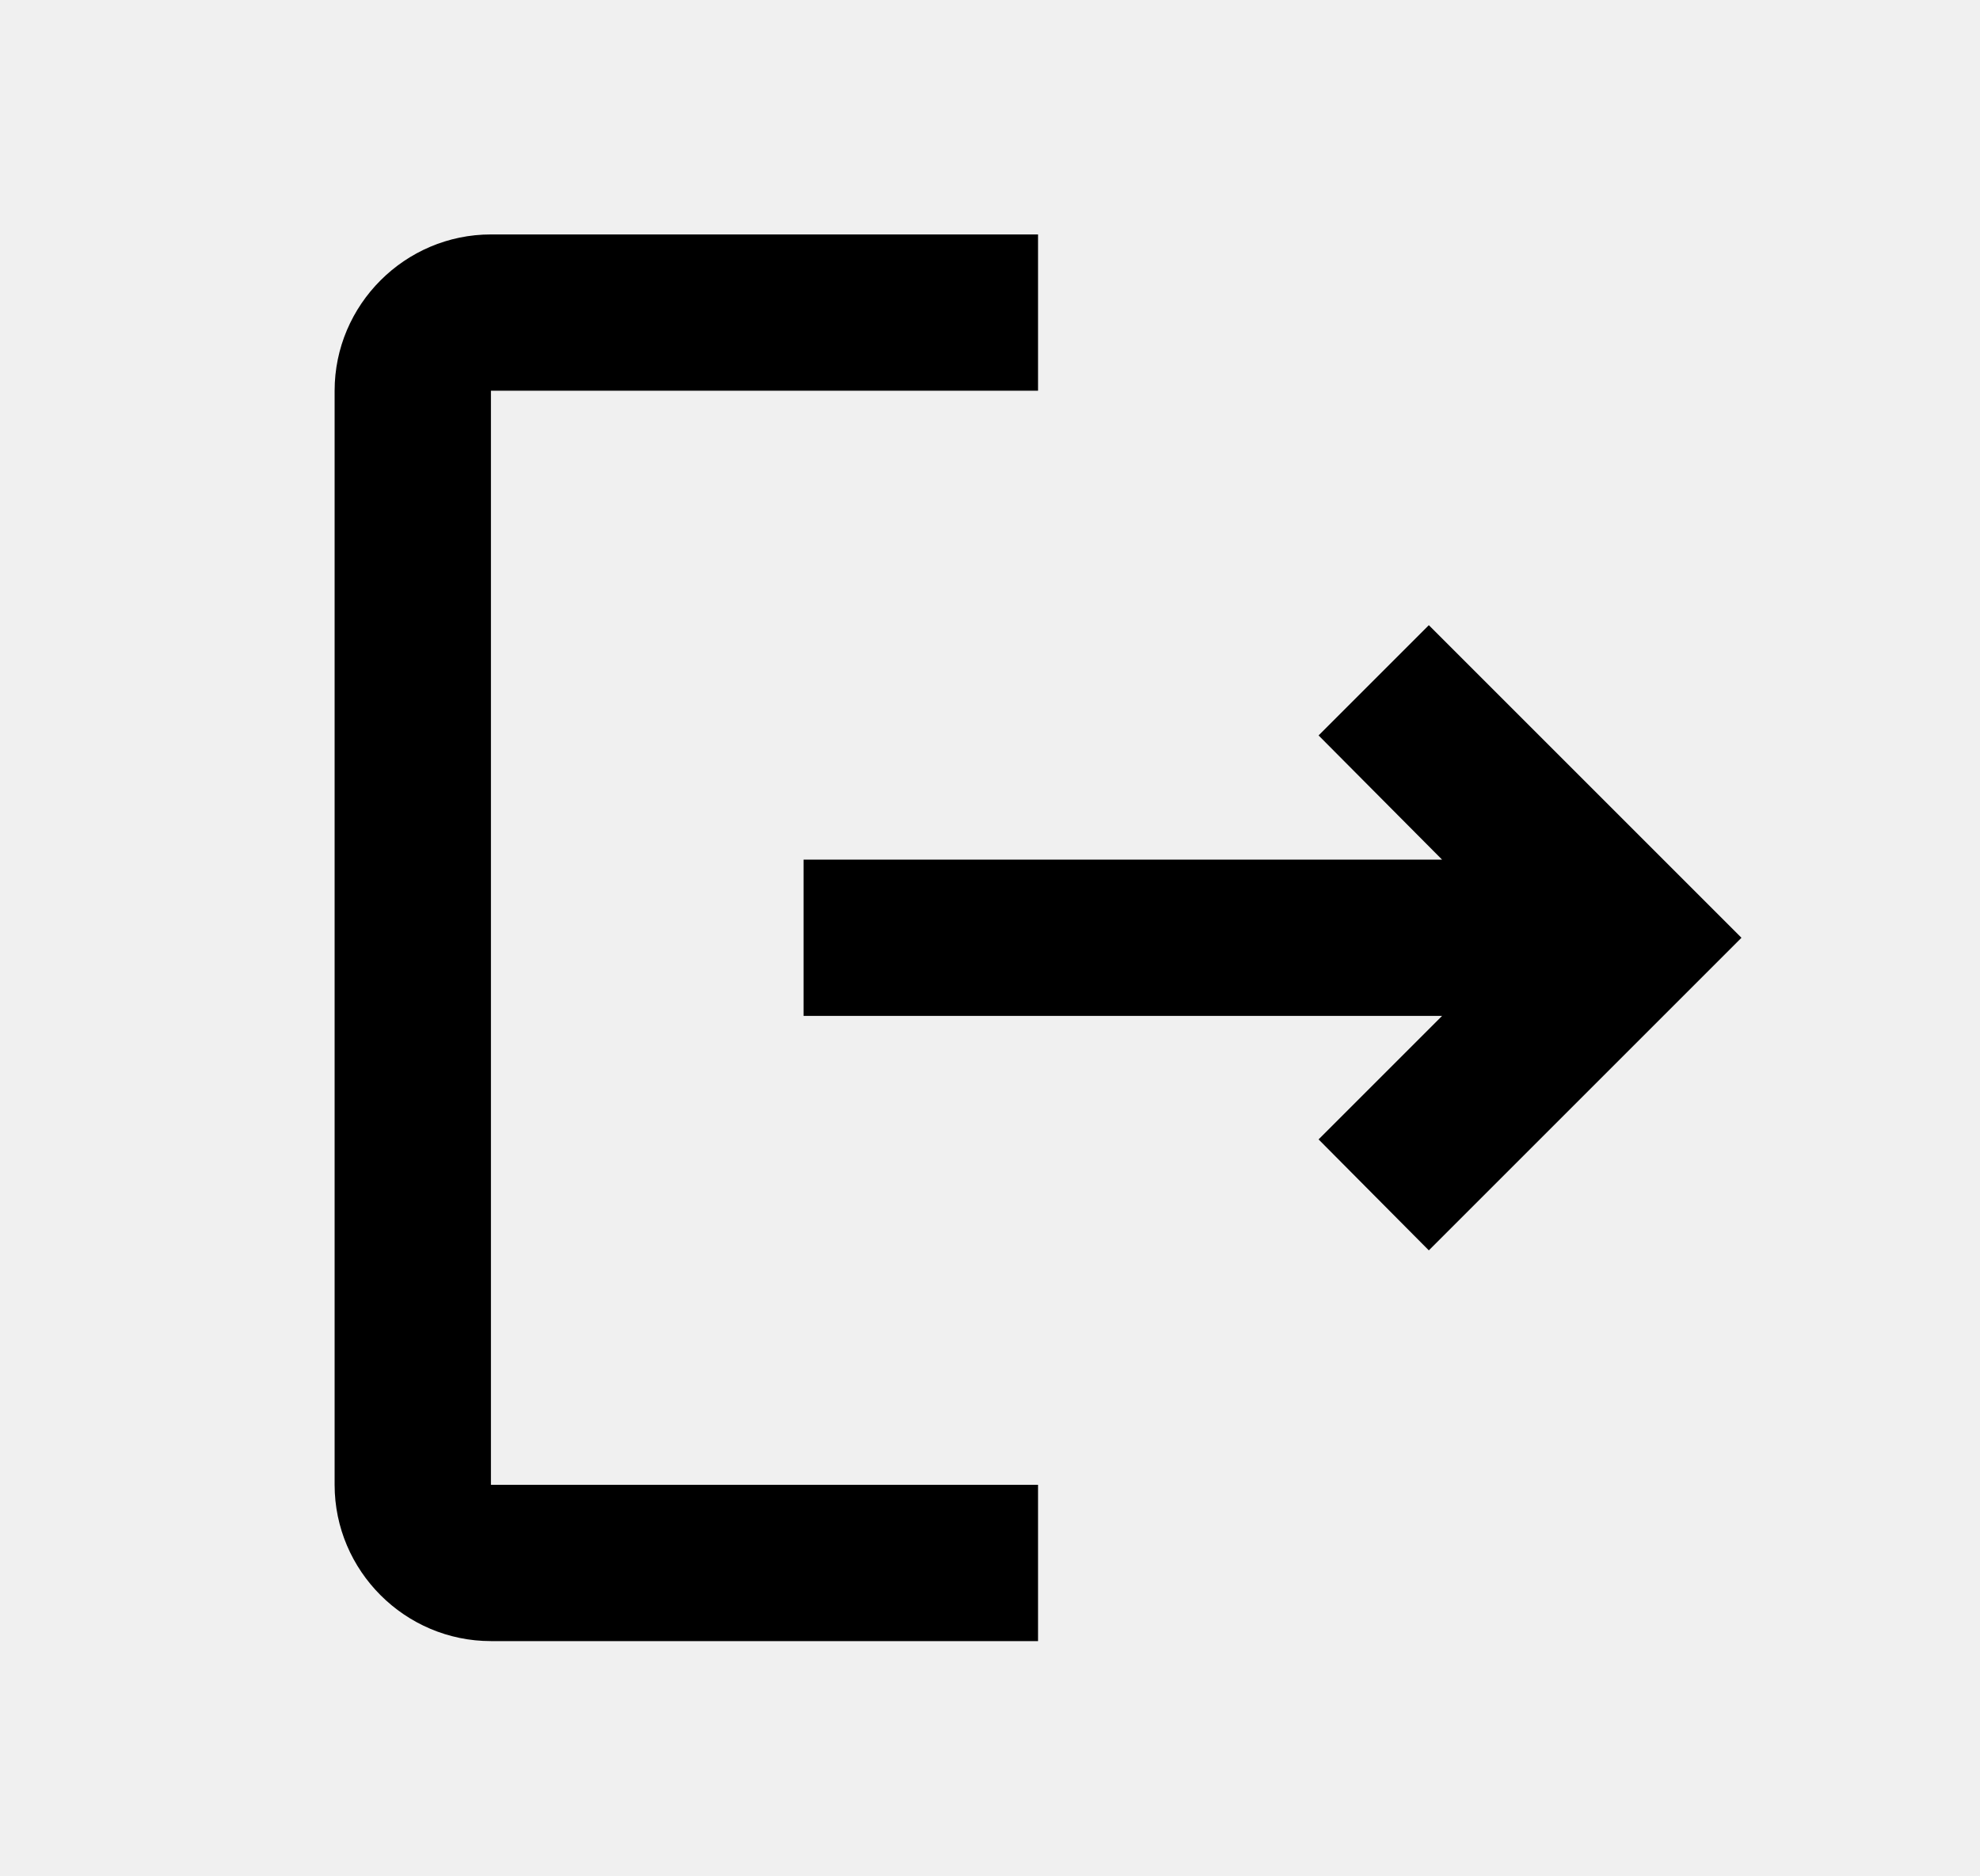
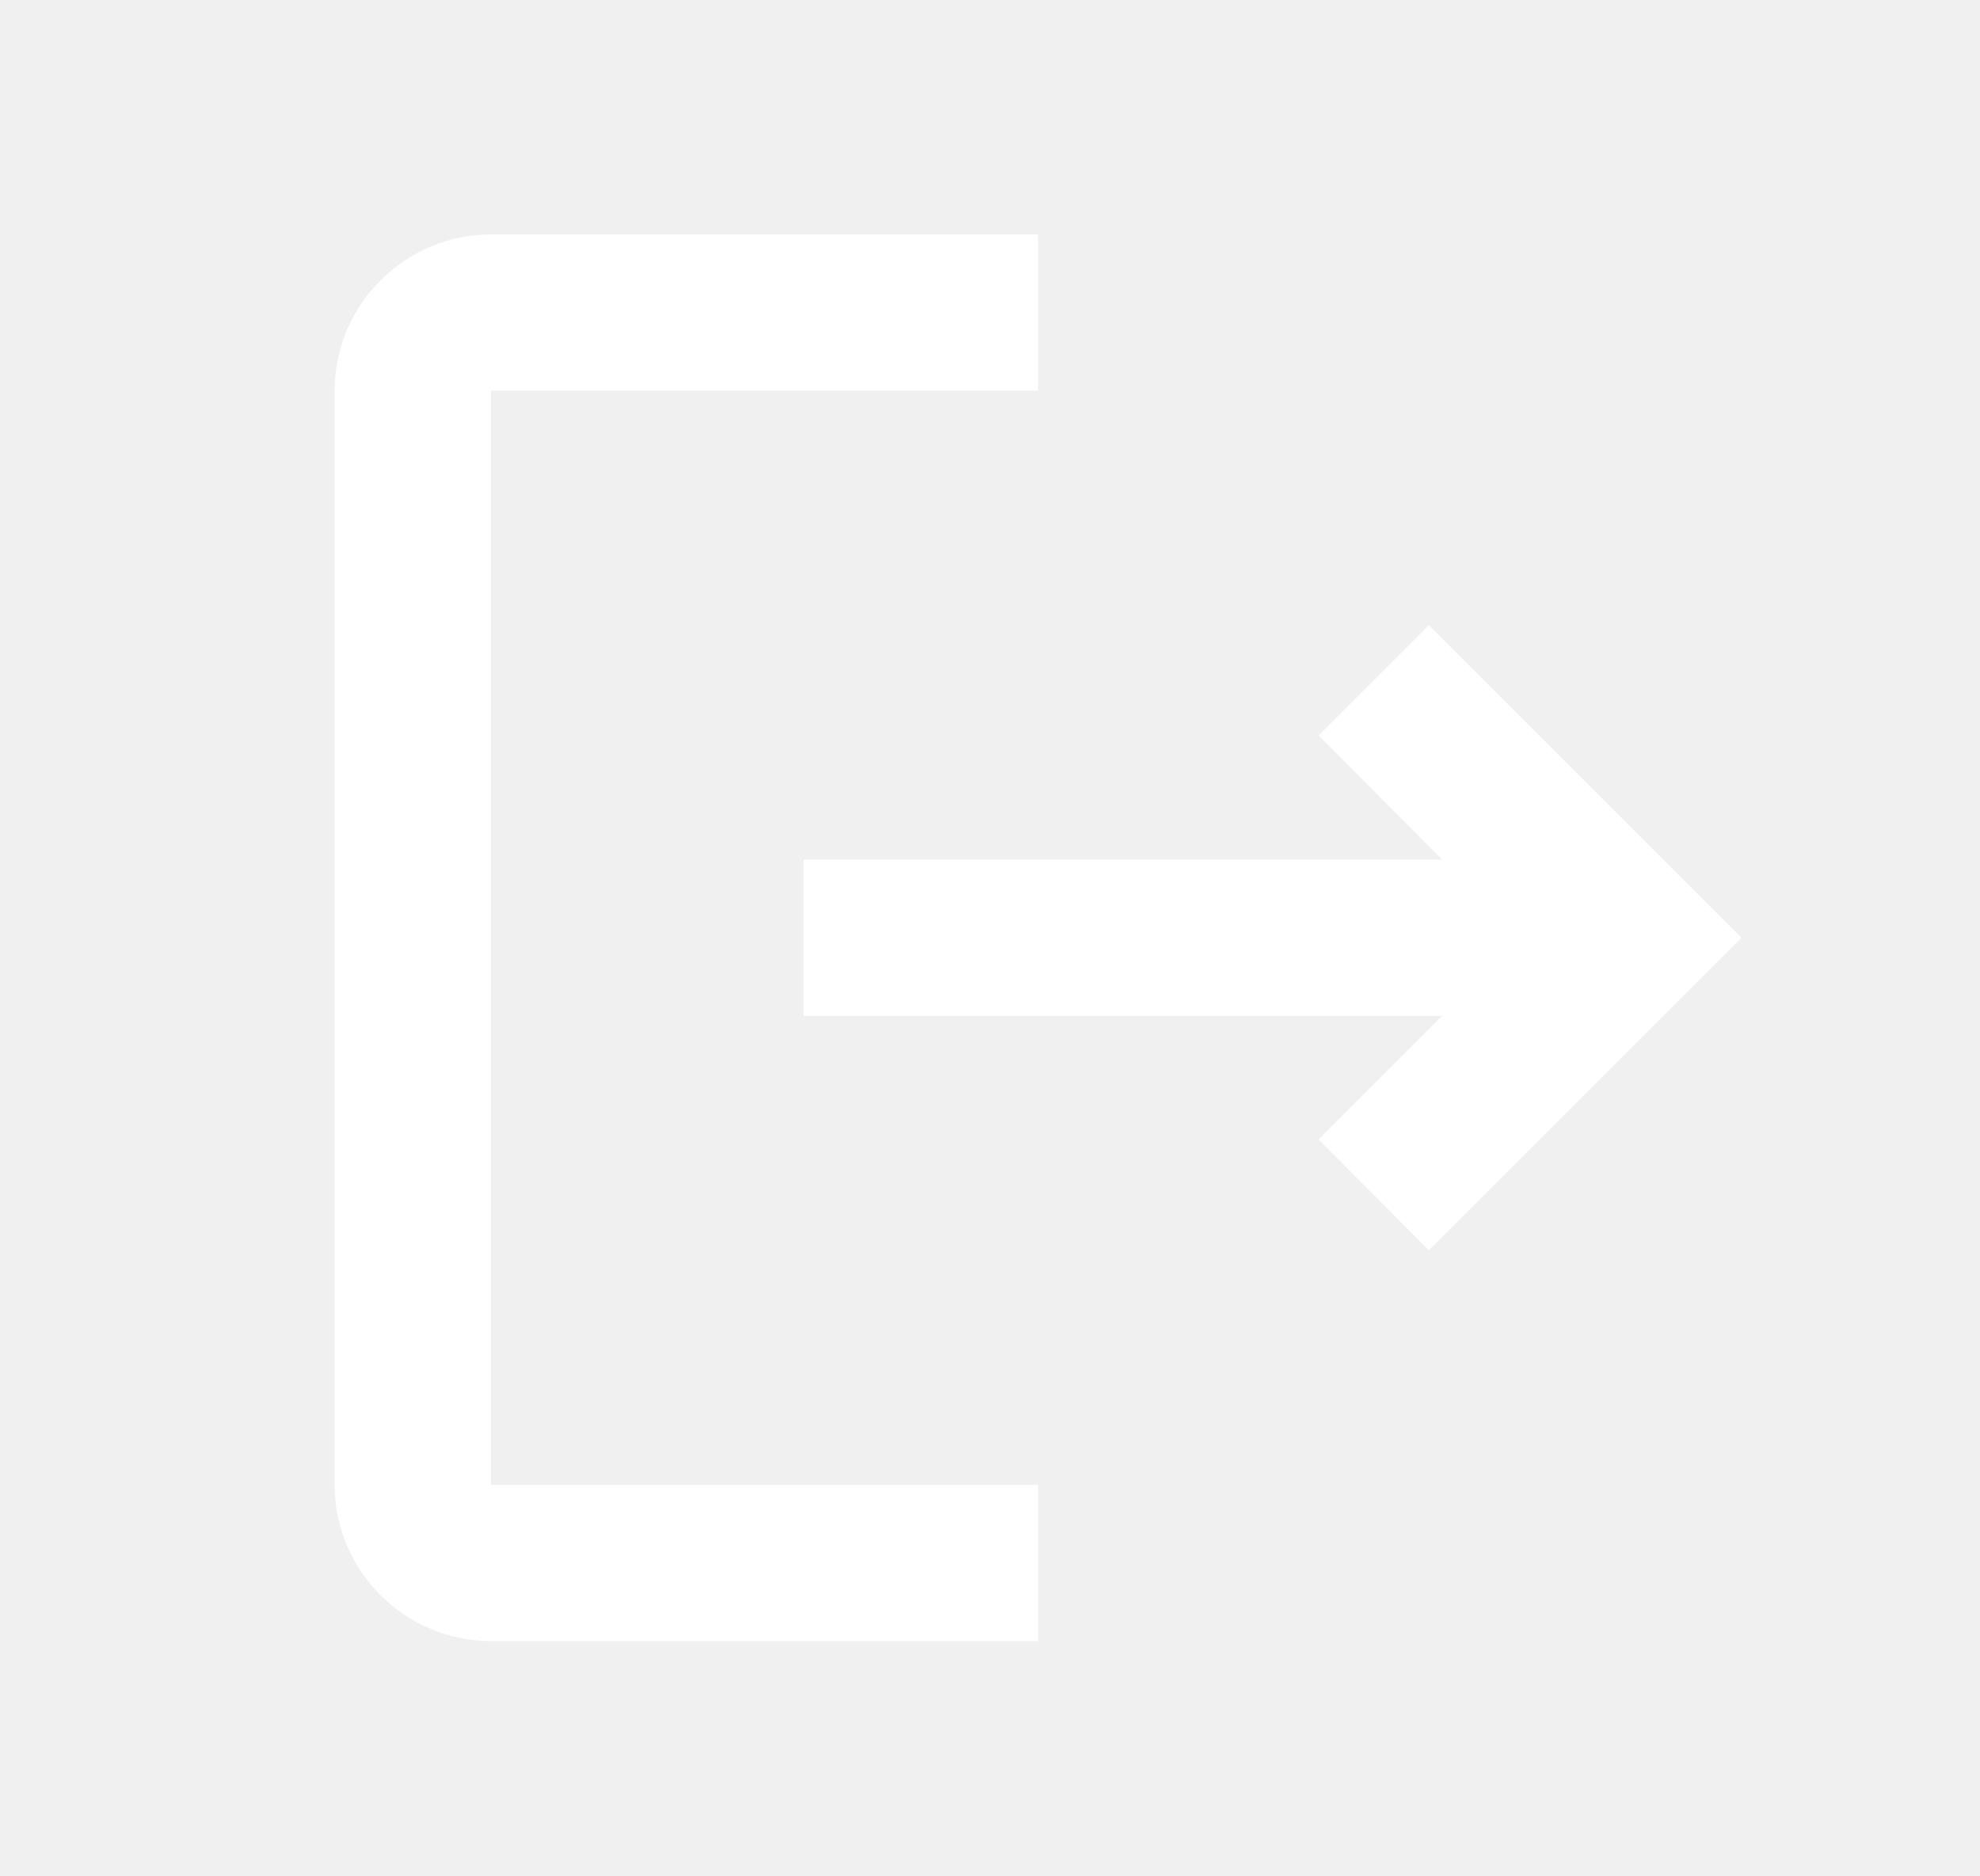
<svg xmlns="http://www.w3.org/2000/svg" width="19" height="18" viewBox="0 0 19 18" fill="none">
-   <path d="M13.711 6L12.653 7.058L13.838 8.25H7.711V9.75H13.838L12.653 10.935L13.711 12L16.711 9L13.711 6ZM4.711 3.75H9.961V2.25H4.711C3.886 2.25 3.211 2.925 3.211 3.75V14.25C3.211 15.075 3.886 15.75 4.711 15.75H9.961V14.25H4.711V3.75Z" fill="currentColor" />
+   <path d="M13.711 6L12.653 7.058L13.838 8.25H7.711V9.75H13.838L12.653 10.935L13.711 12L16.711 9L13.711 6ZM4.711 3.75H9.961V2.25H4.711C3.886 2.25 3.211 2.925 3.211 3.75V14.25C3.211 15.075 3.886 15.75 4.711 15.75H9.961V14.25H4.711V3.75Z" fill="#fff" />
</svg>
